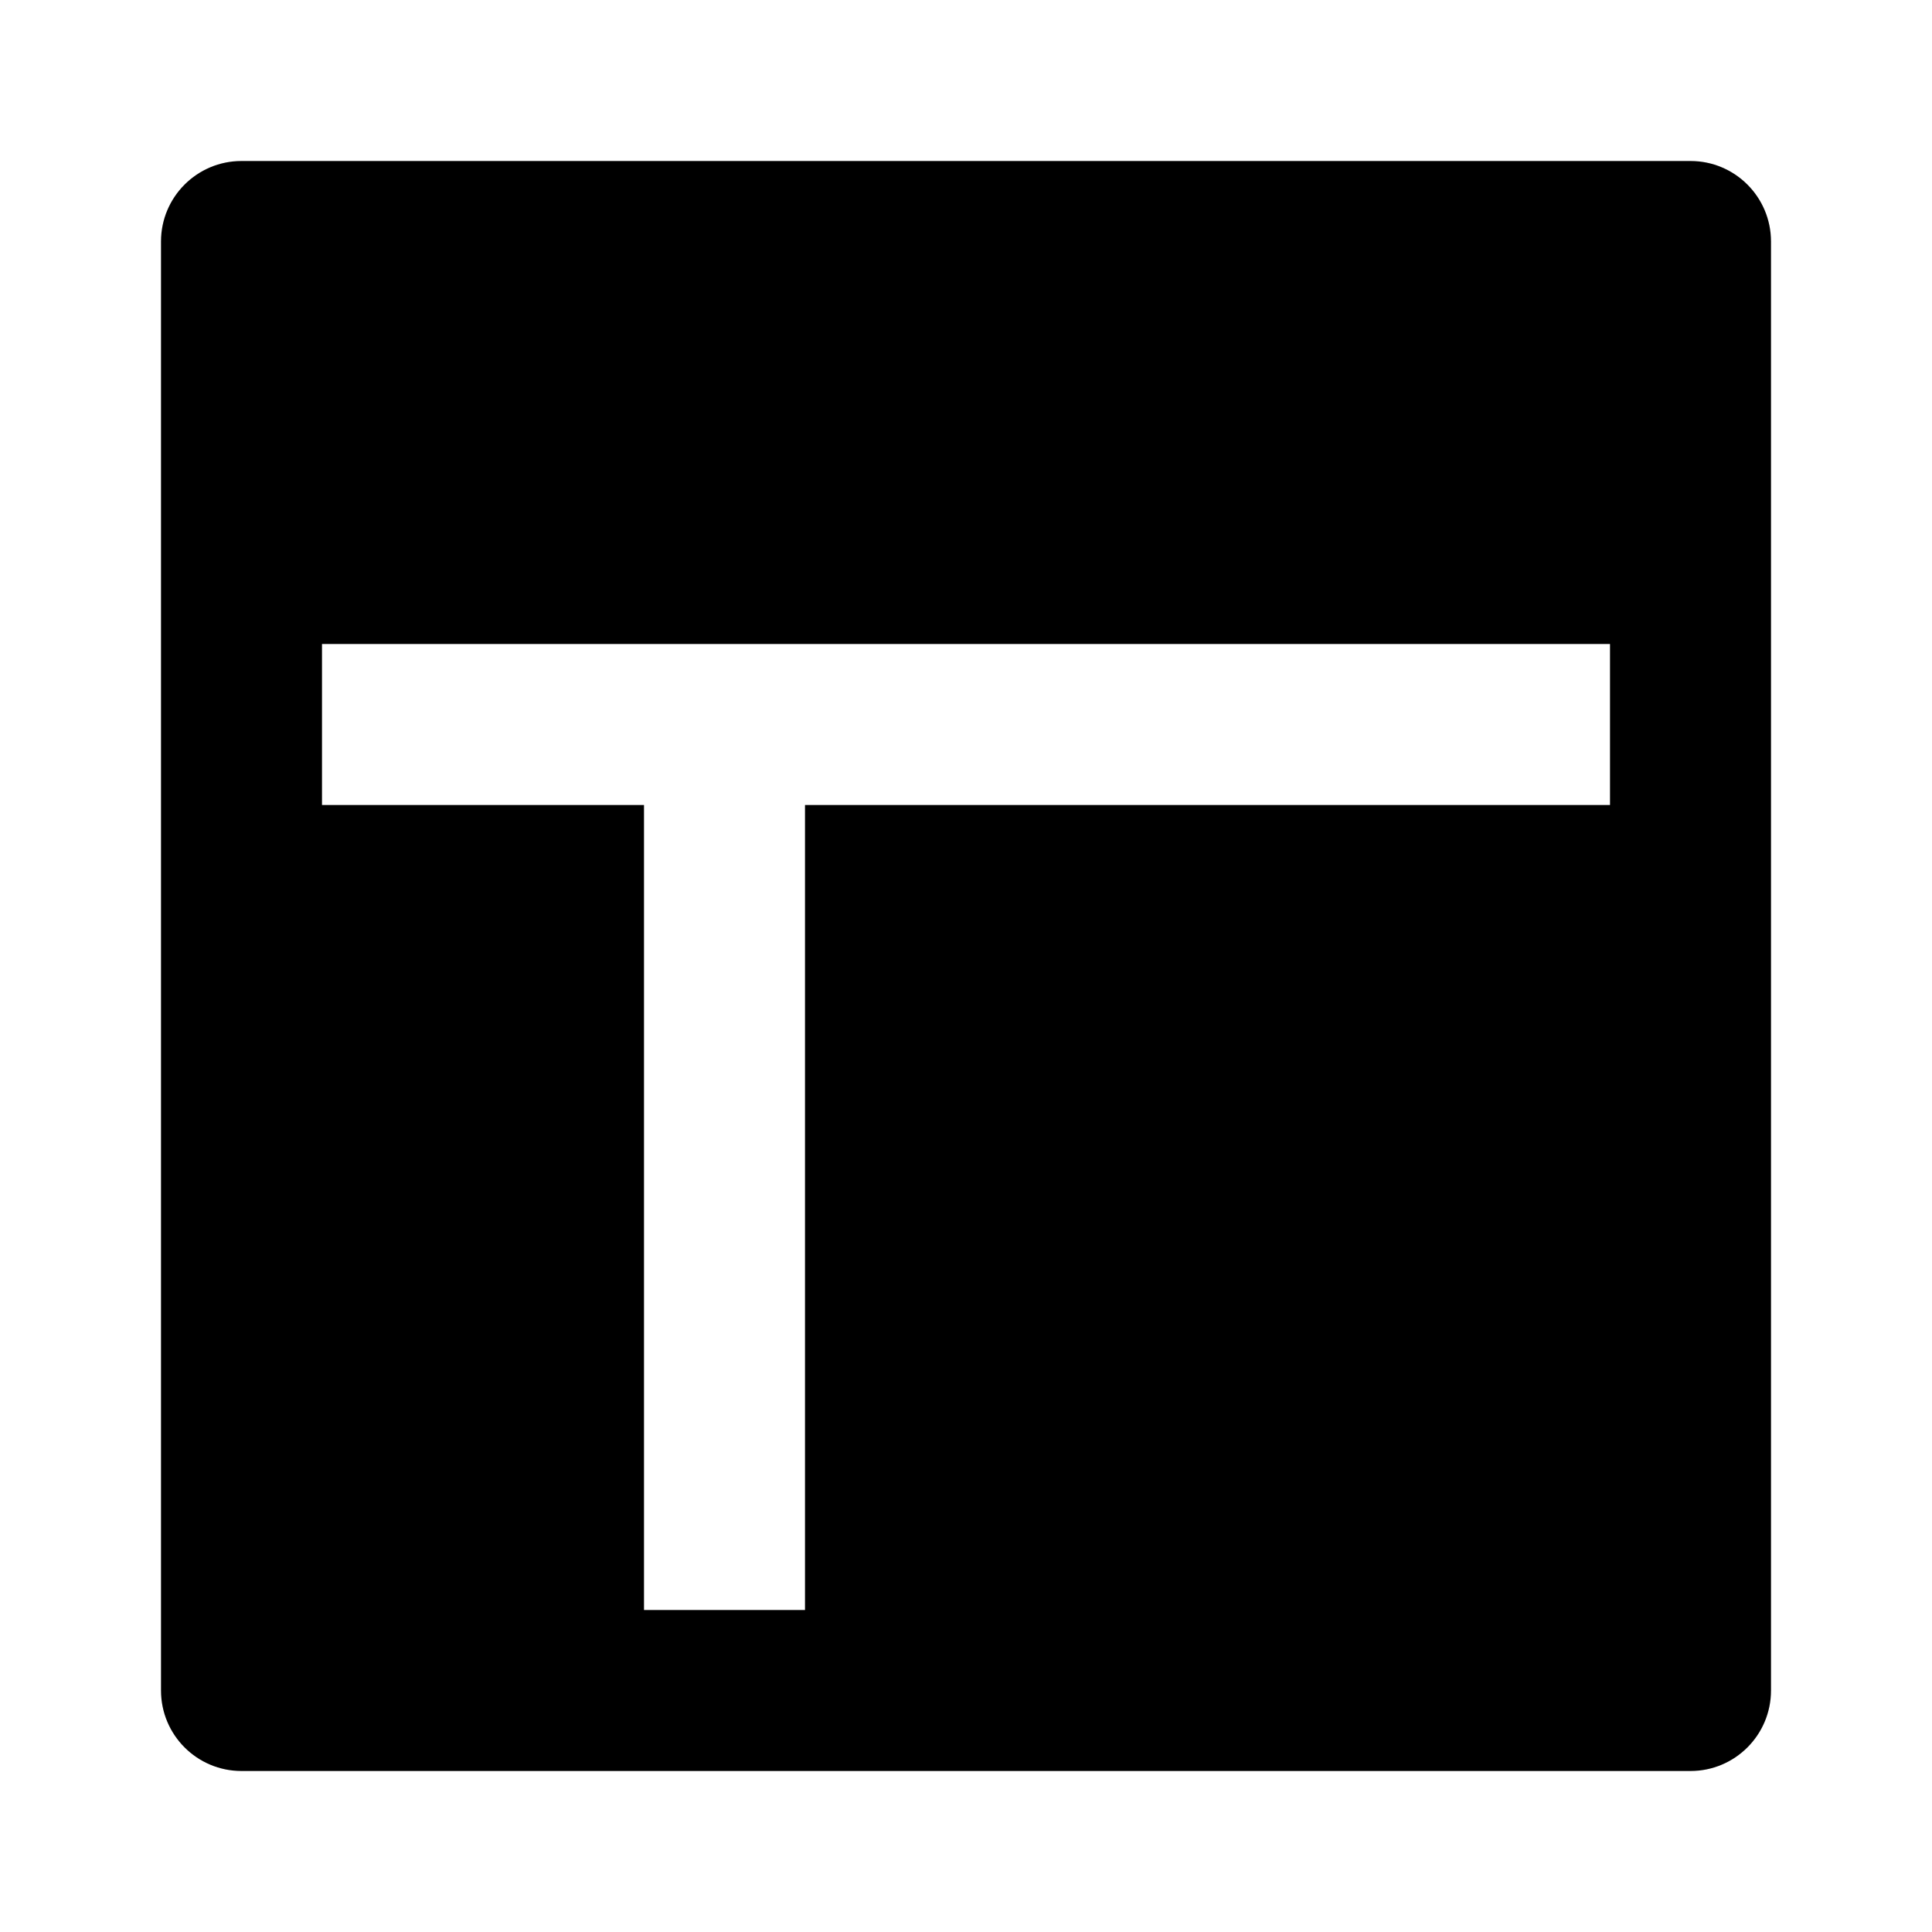
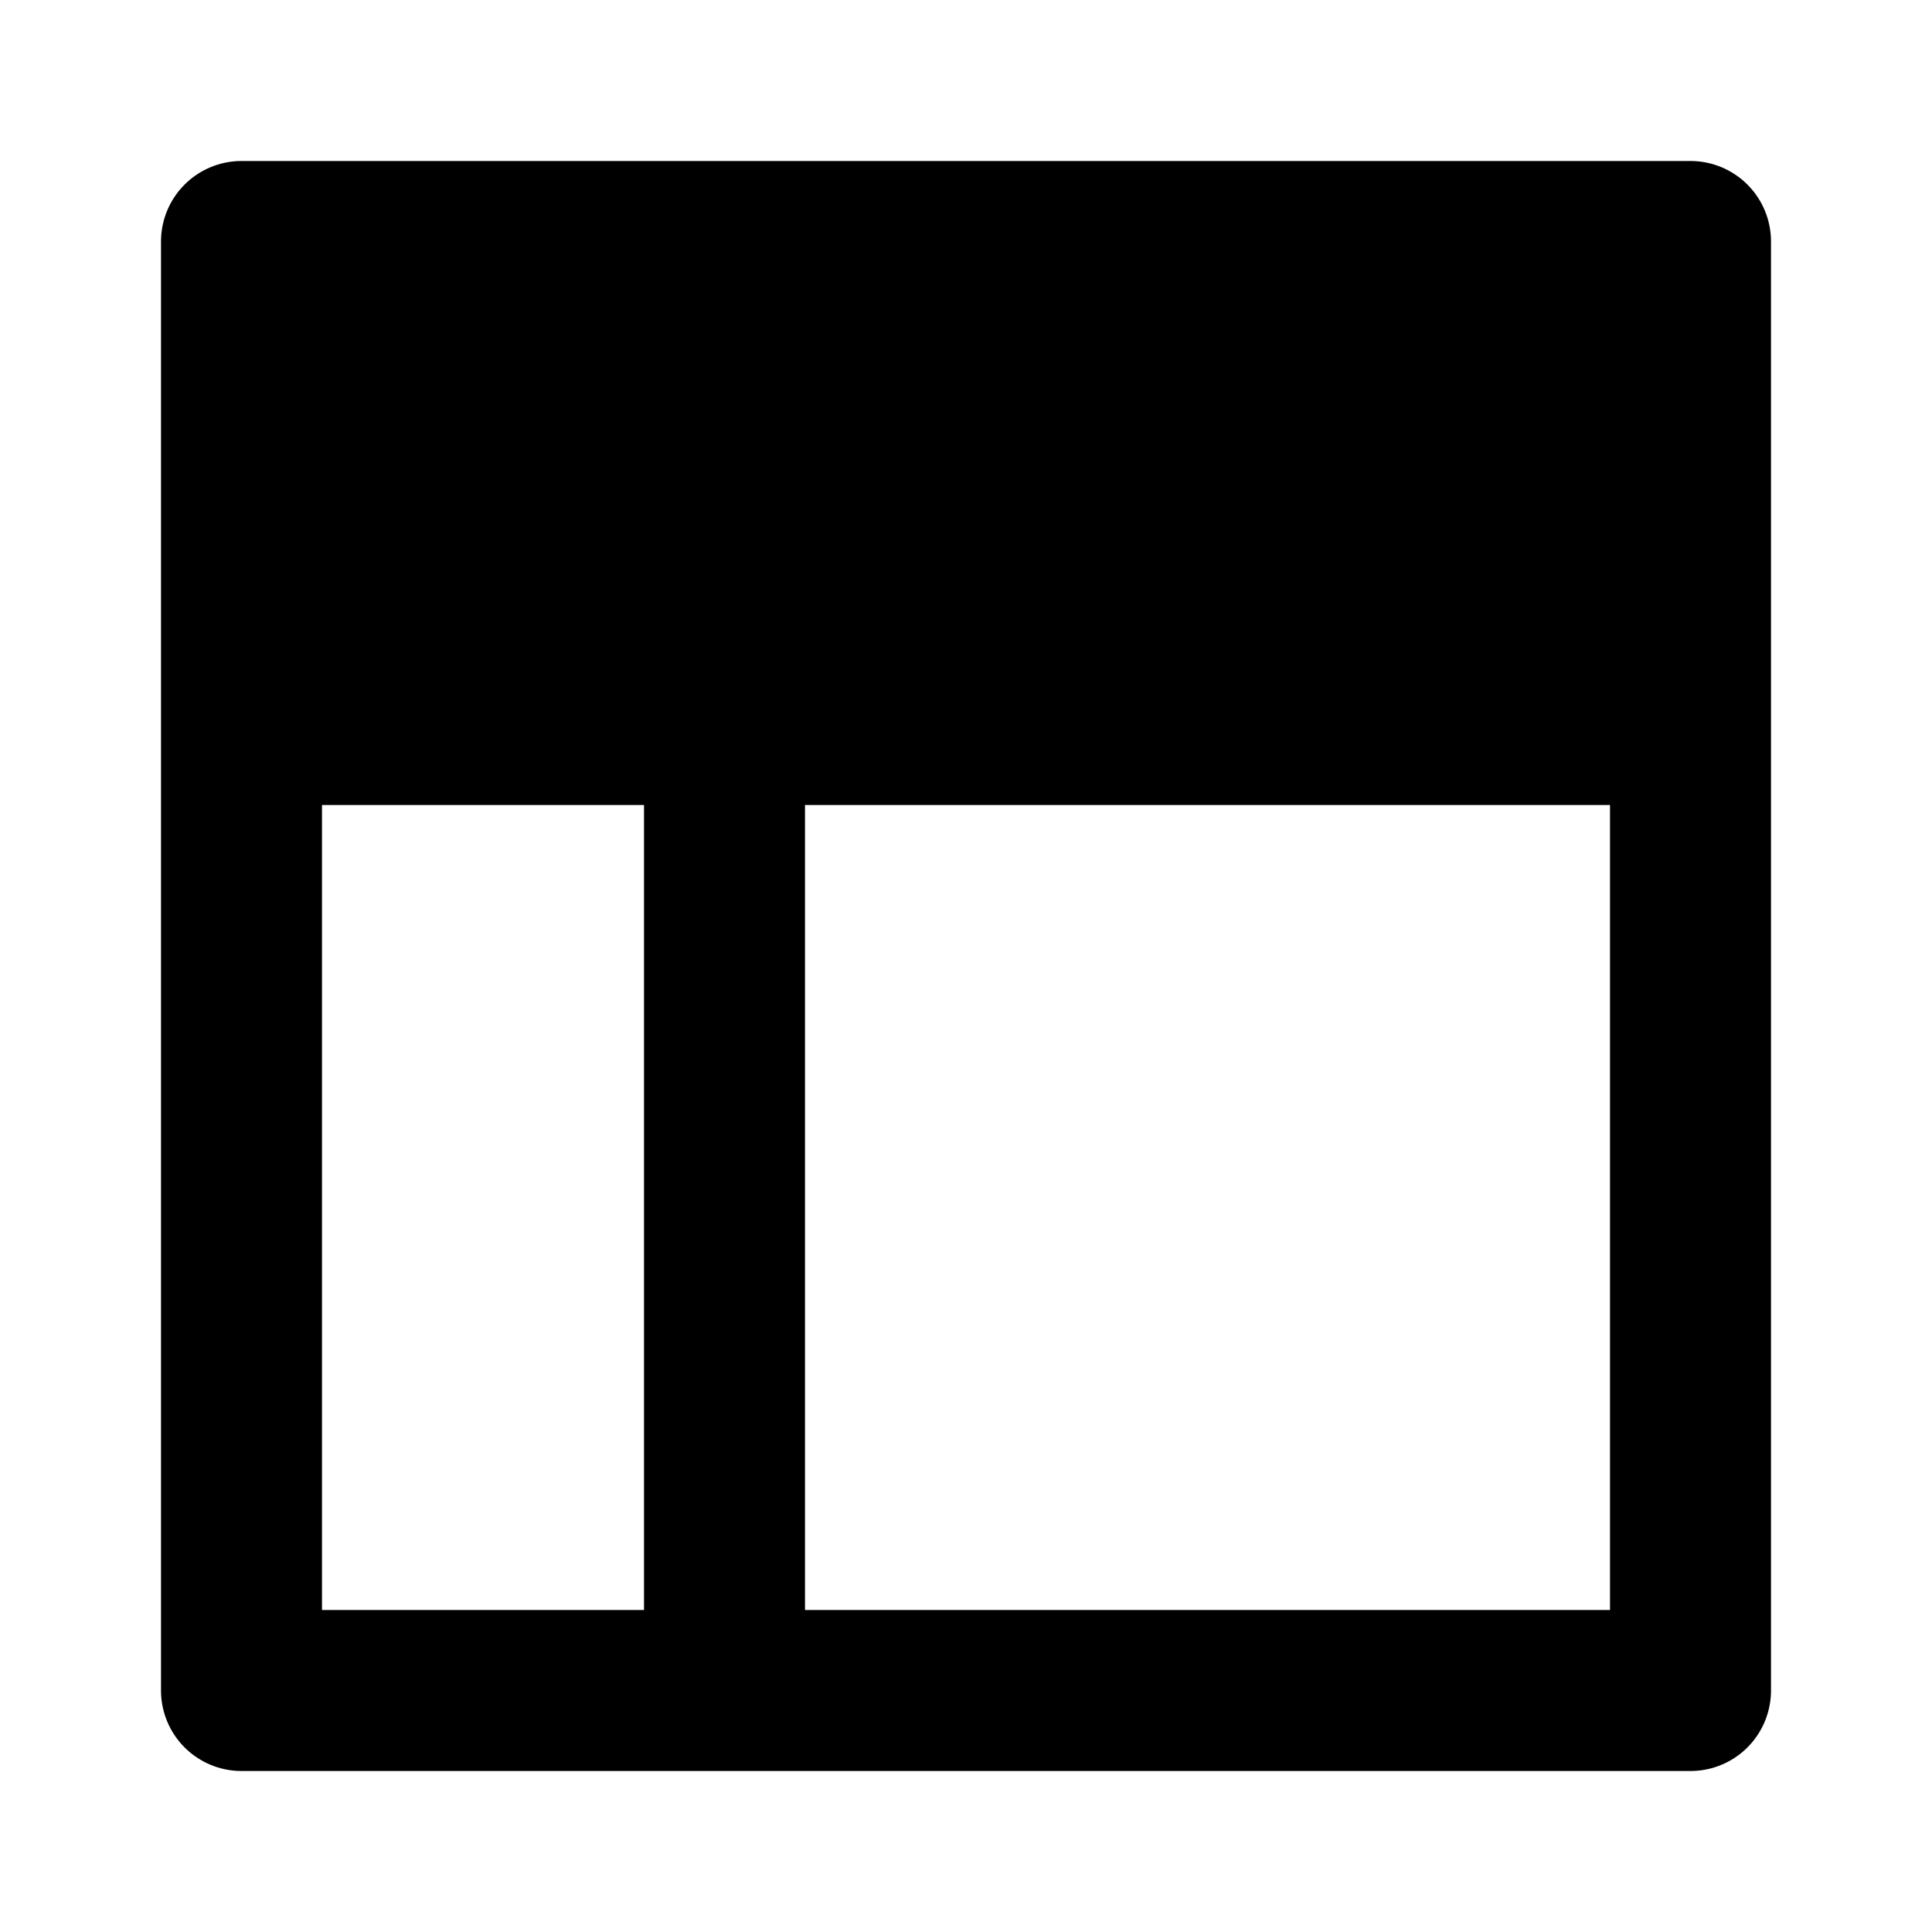
- <svg xmlns="http://www.w3.org/2000/svg" width="24" height="24" fill="none" aria-hidden="true" viewBox="0 0 24 24">
-   <path fill="currentColor" d="M22 3v18a1 1 0 0 1-1 1H3a1 1 0 0 1-1-1V3a1 1 0 0 1 1-1h18a1 1 0 0 1 1 1M4 8v2h4v10h2V10h10V8z" />
+ <svg xmlns="http://www.w3.org/2000/svg" width="24" height="24" fill="none" stroke="currentColor" stroke-linejoin="round" stroke-width="2" aria-hidden="true" viewBox="0 0 24 24">
+   <path fill="currentColor" stroke="none" d="M3 3h18v6H3z" />
+   <path d="M3 3h18v18H3zm0 6h18M9 9v12" />
</svg>
